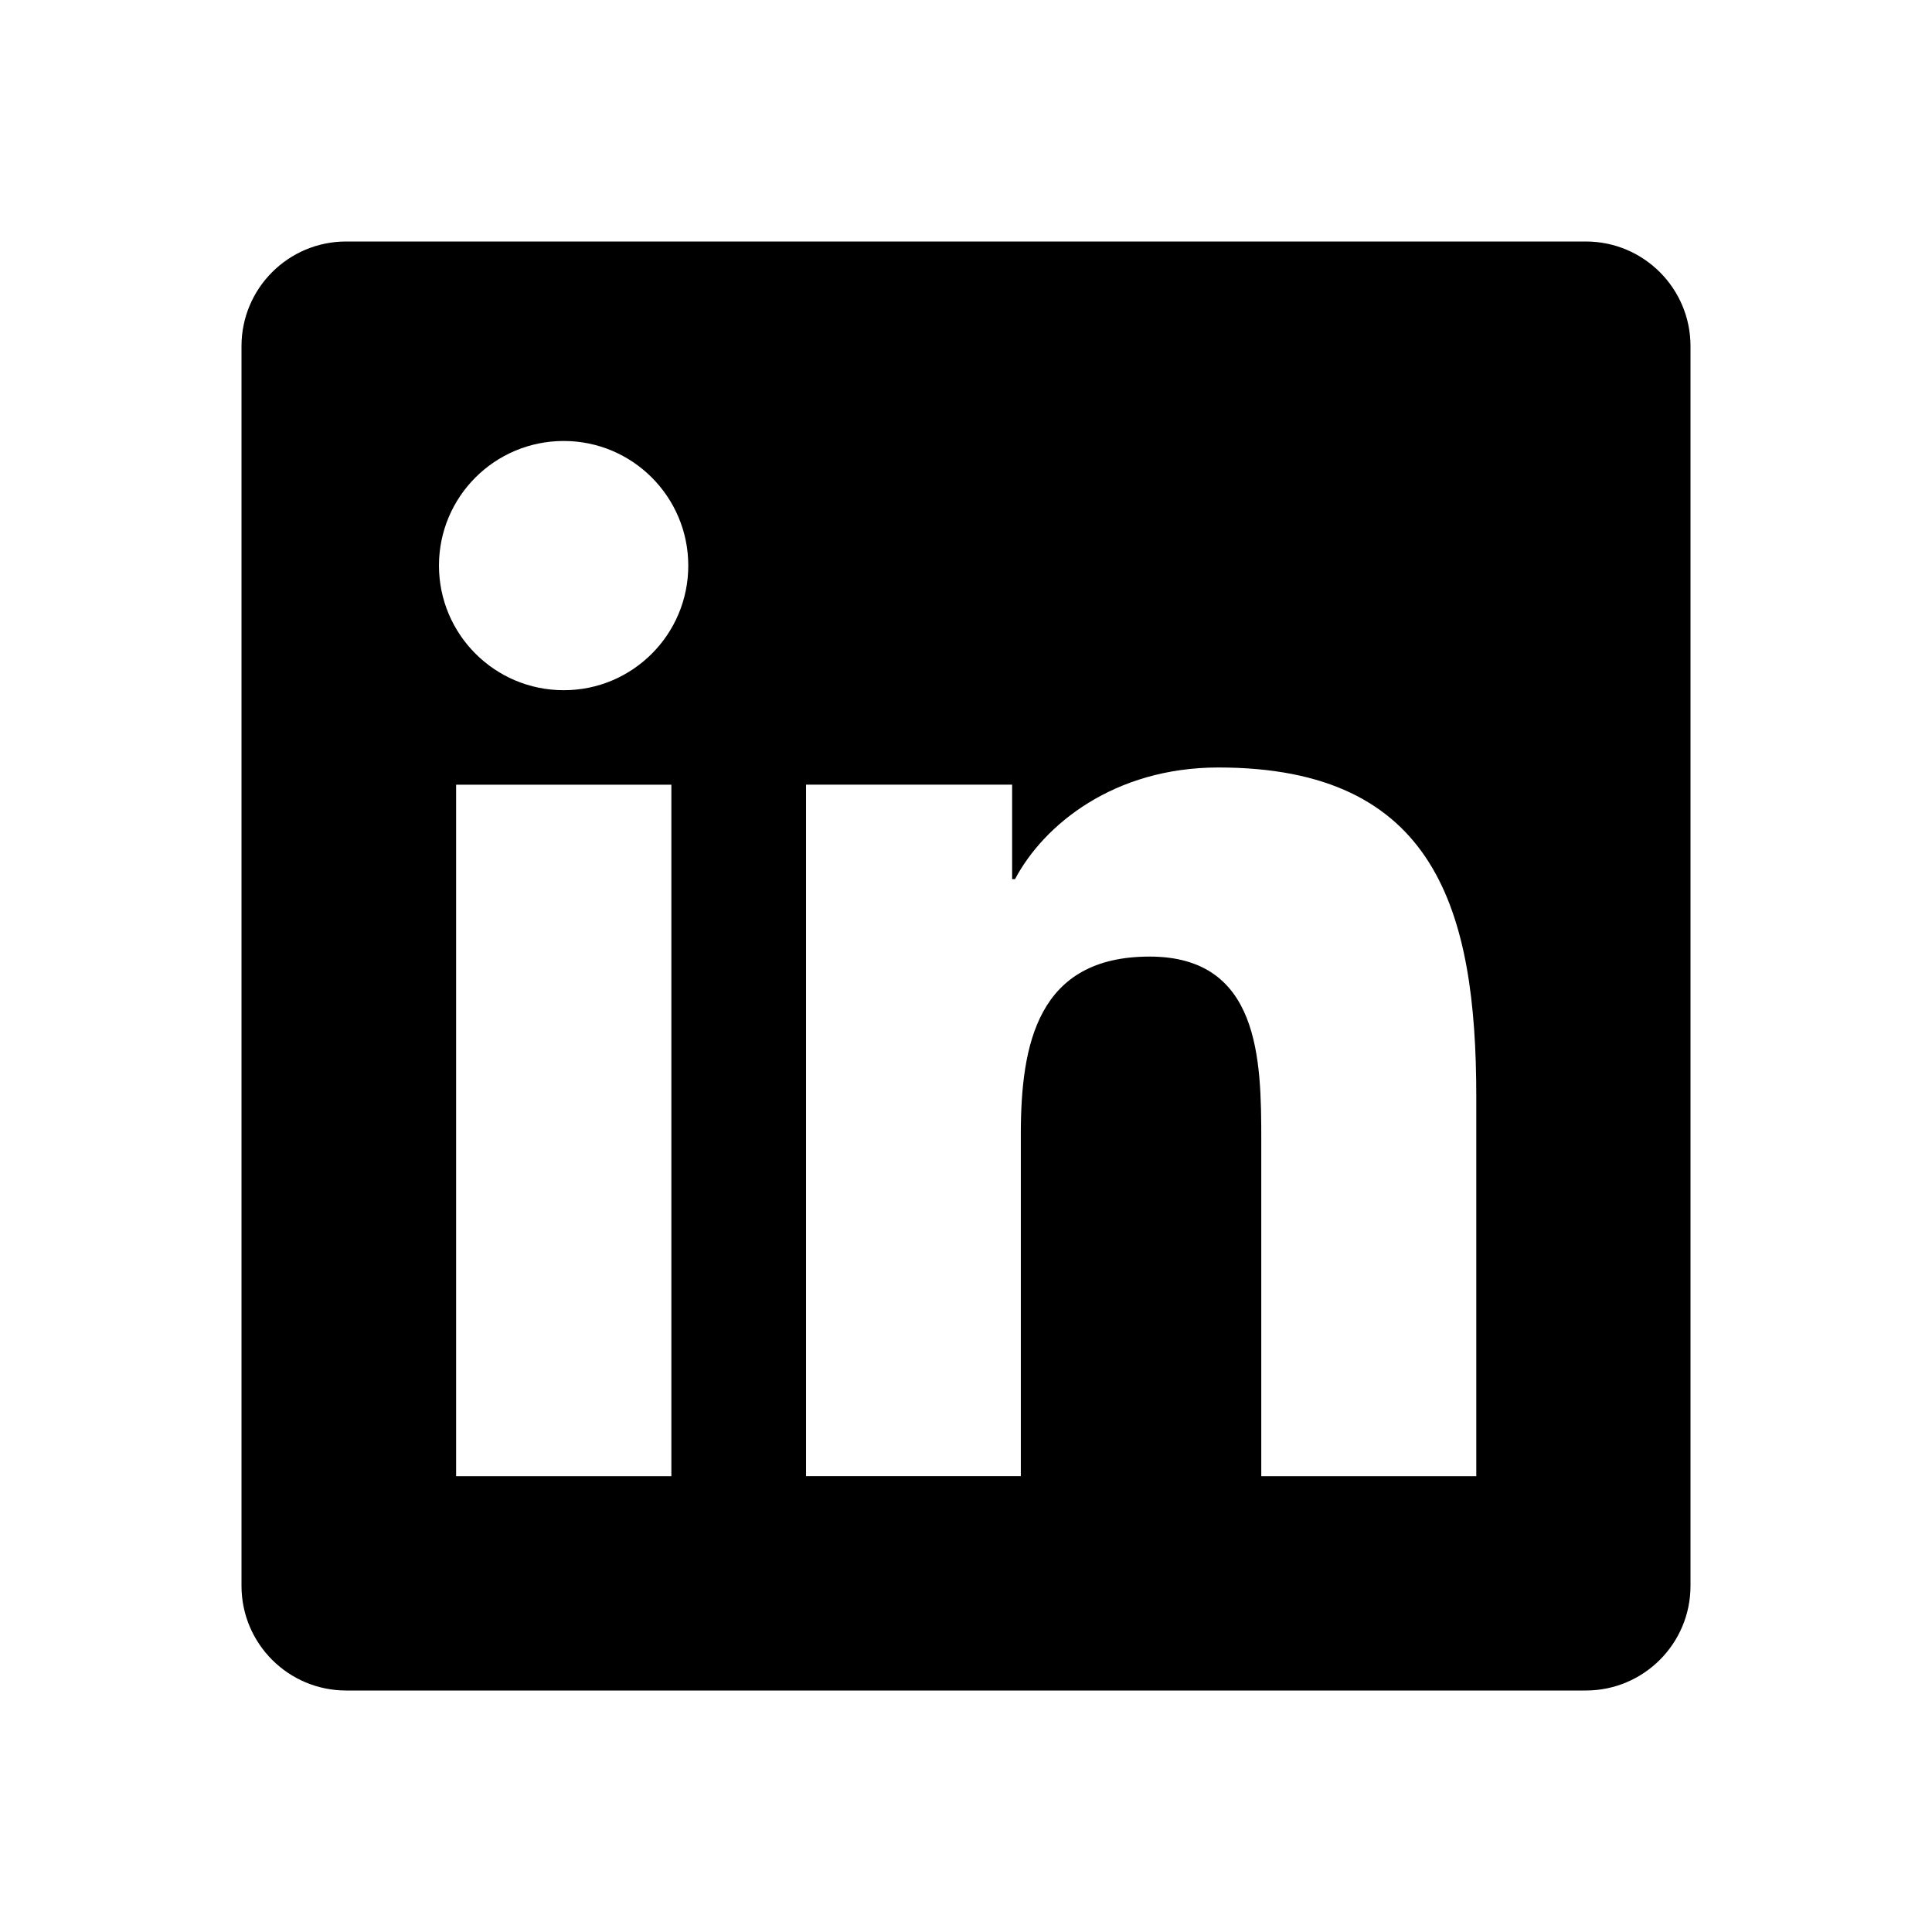
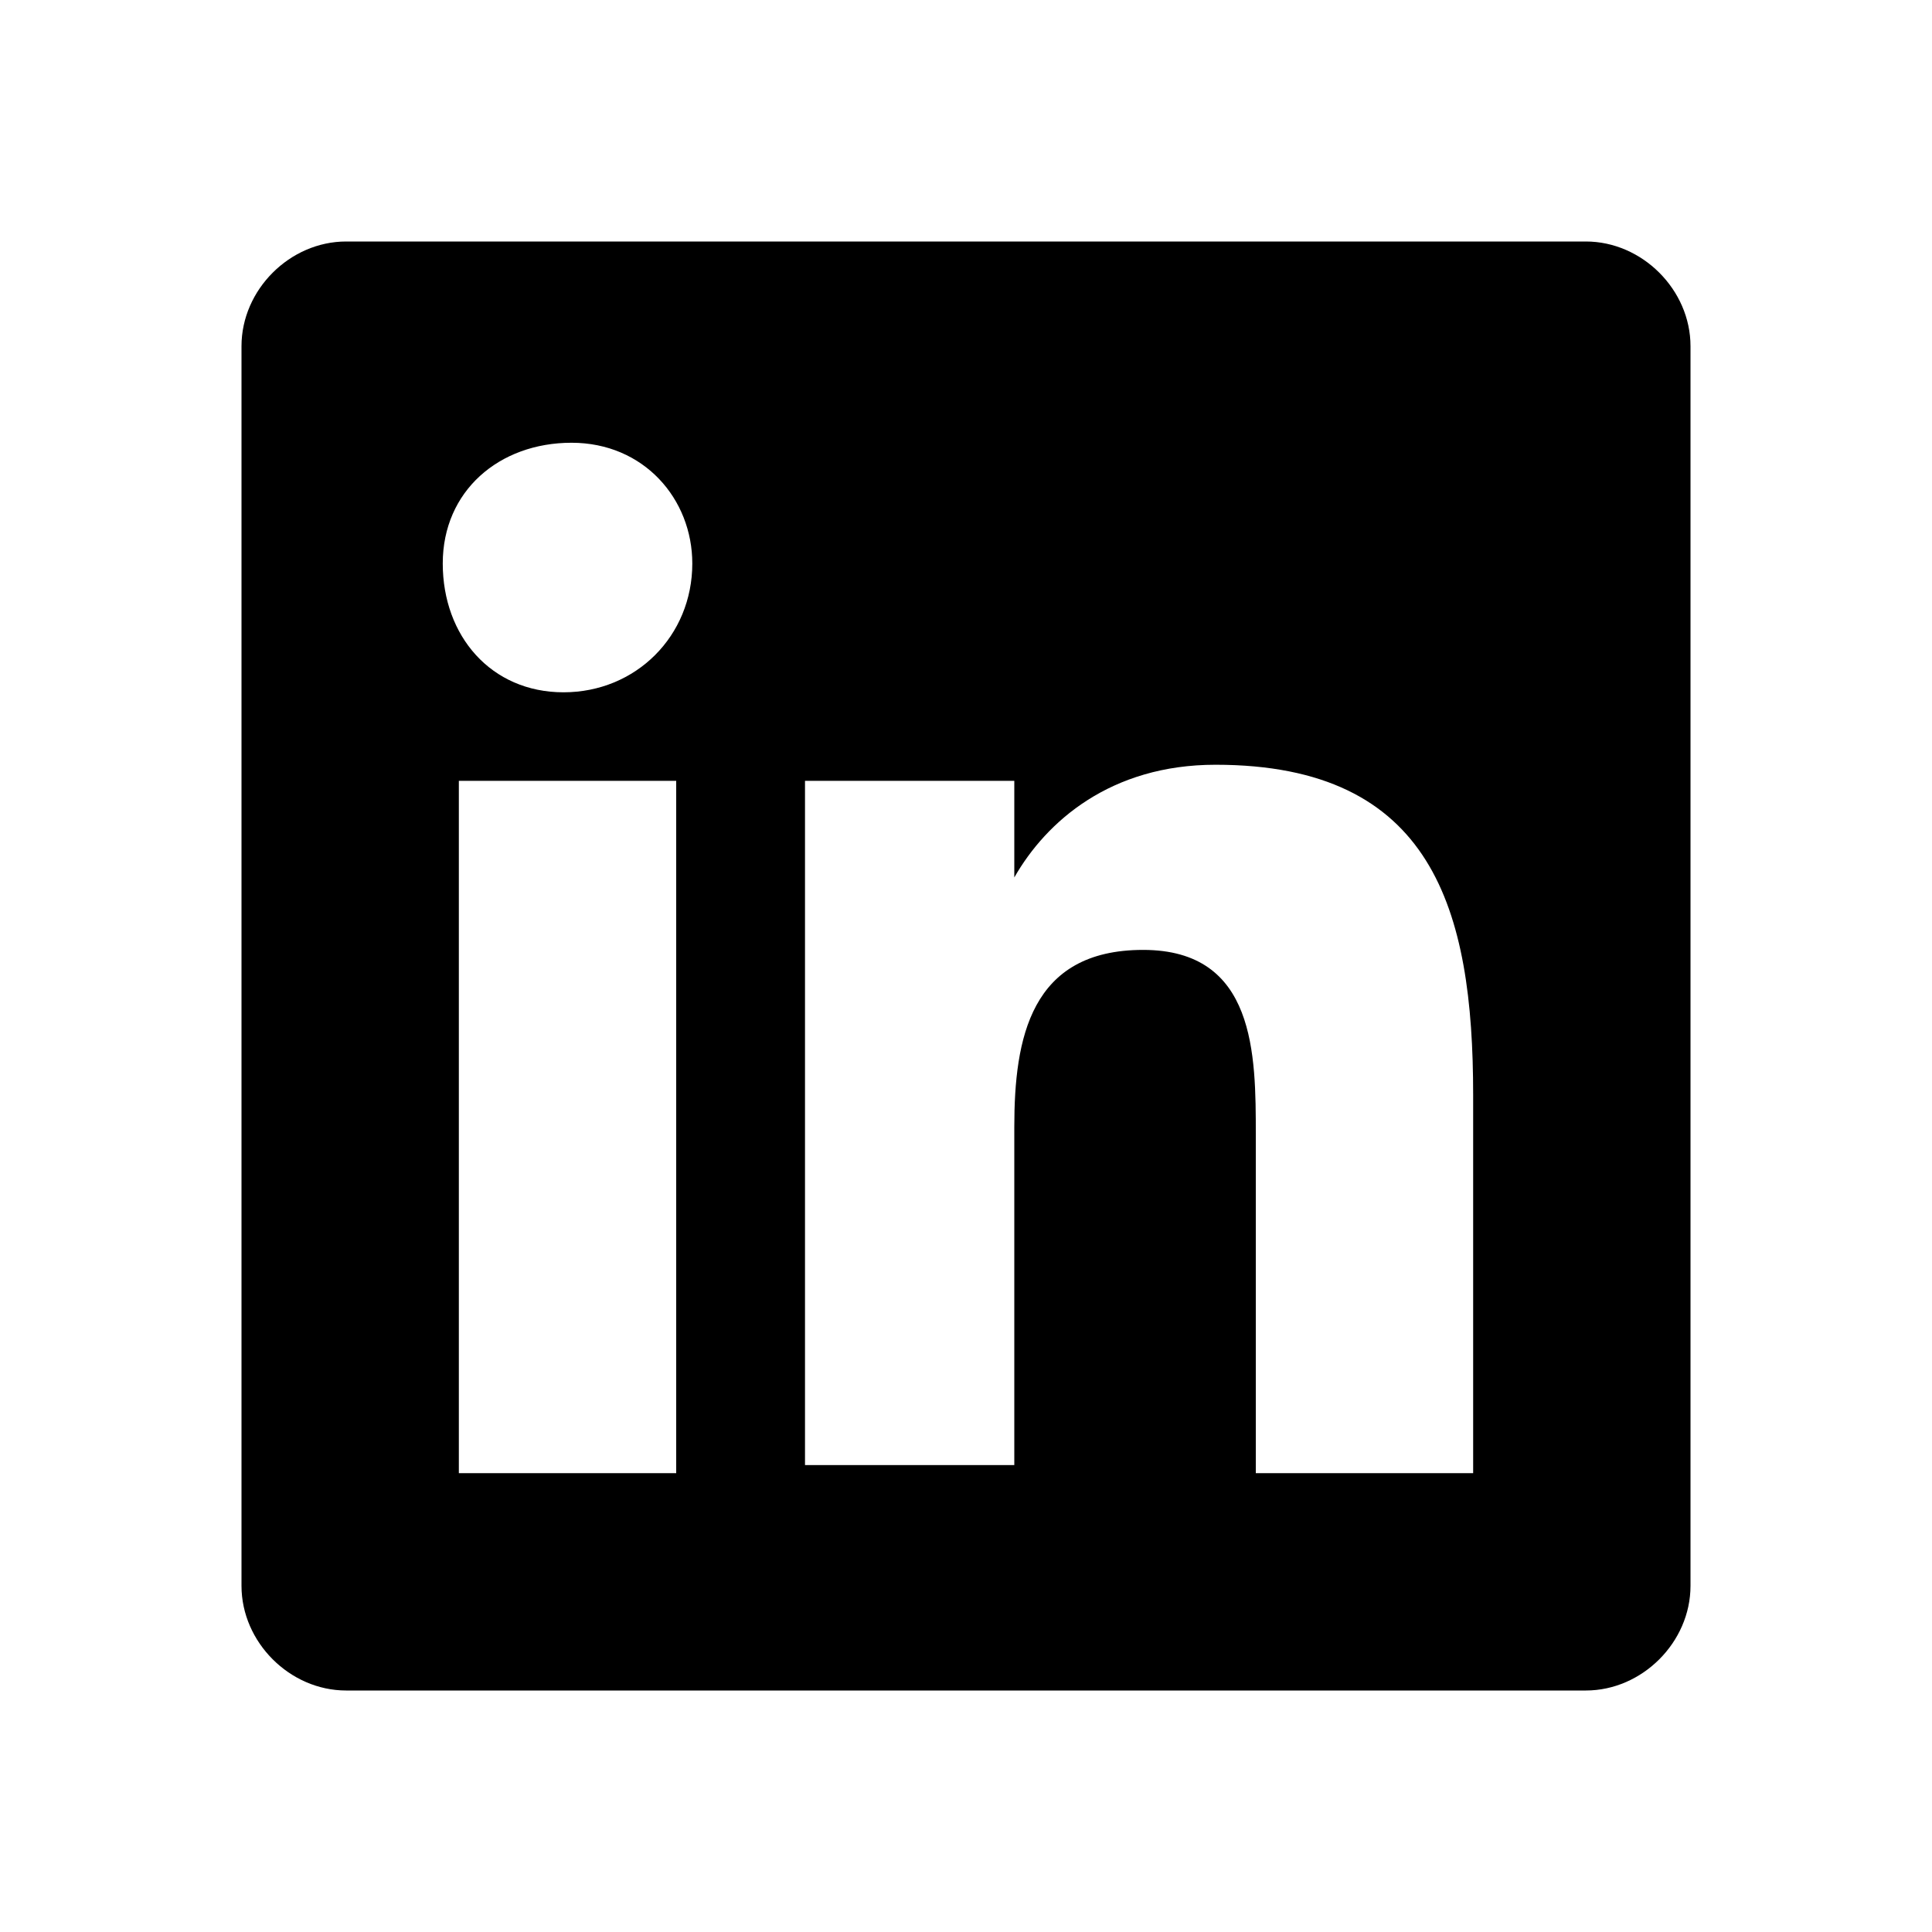
- <svg xmlns="http://www.w3.org/2000/svg" viewBox="0 0 24 24">
-   <rect x="0" fill="none" width="24" height="24" />
+ <svg xmlns="http://www.w3.org/2000/svg" version="1.1" id="Layer_1" x="0px" y="0px" viewBox="0 0 24 24" style="enable-background:new 0 0 24 24;" xml:space="preserve">
  <g>
-     <path d="M19.7 3H4.3C3.582 3 3 3.582 3 4.3v15.4c0 .718.582 1.3 1.3 1.3h15.4c.718 0 1.3-.582 1.3-1.3V4.3c0-.718-.582-1.3-1.3-1.3zM8.34 18.338H5.666v-8.59H8.34v8.59zM7.003 8.574c-.857 0-1.55-.694-1.55-1.548 0-.855.692-1.548 1.55-1.548.854 0 1.547.694 1.547 1.548 0 .855-.692 1.548-1.546 1.548zm11.335 9.764h-2.67V14.16c0-.995-.017-2.277-1.387-2.277-1.39 0-1.6 1.086-1.6 2.206v4.248h-2.668v-8.59h2.56v1.174h.036c.357-.675 1.228-1.387 2.527-1.387 2.703 0 3.203 1.78 3.203 4.092v4.71z" />
+     <path d="M19.7,3H4.3C3.6,3,3,3.6,3,4.3v15.4C3,20.4,3.6,21,4.3,21h15.4c0.7,0,1.3-0.6,1.3-1.3V4.3C21,3.6,20.4,3,19.7,3z M8.3,18.3   H5.7V9.7h2.7V18.3z M7,8.6C6.1,8.6,5.5,7.9,5.5,7c0-0.9,0.7-1.5,1.6-1.5c0.9,0,1.5,0.7,1.5,1.5C8.6,7.9,7.9,8.6,7,8.6L7,8.6z    M18.3,18.3h-2.7v-4.2c0-1,0-2.3-1.4-2.3c-1.4,0-1.6,1.1-1.6,2.2v4.2H10V9.7h2.6v1.2h0c0.4-0.7,1.2-1.4,2.5-1.4   c2.7,0,3.2,1.8,3.2,4.1L18.3,18.3L18.3,18.3z" />
  </g>
</svg>
